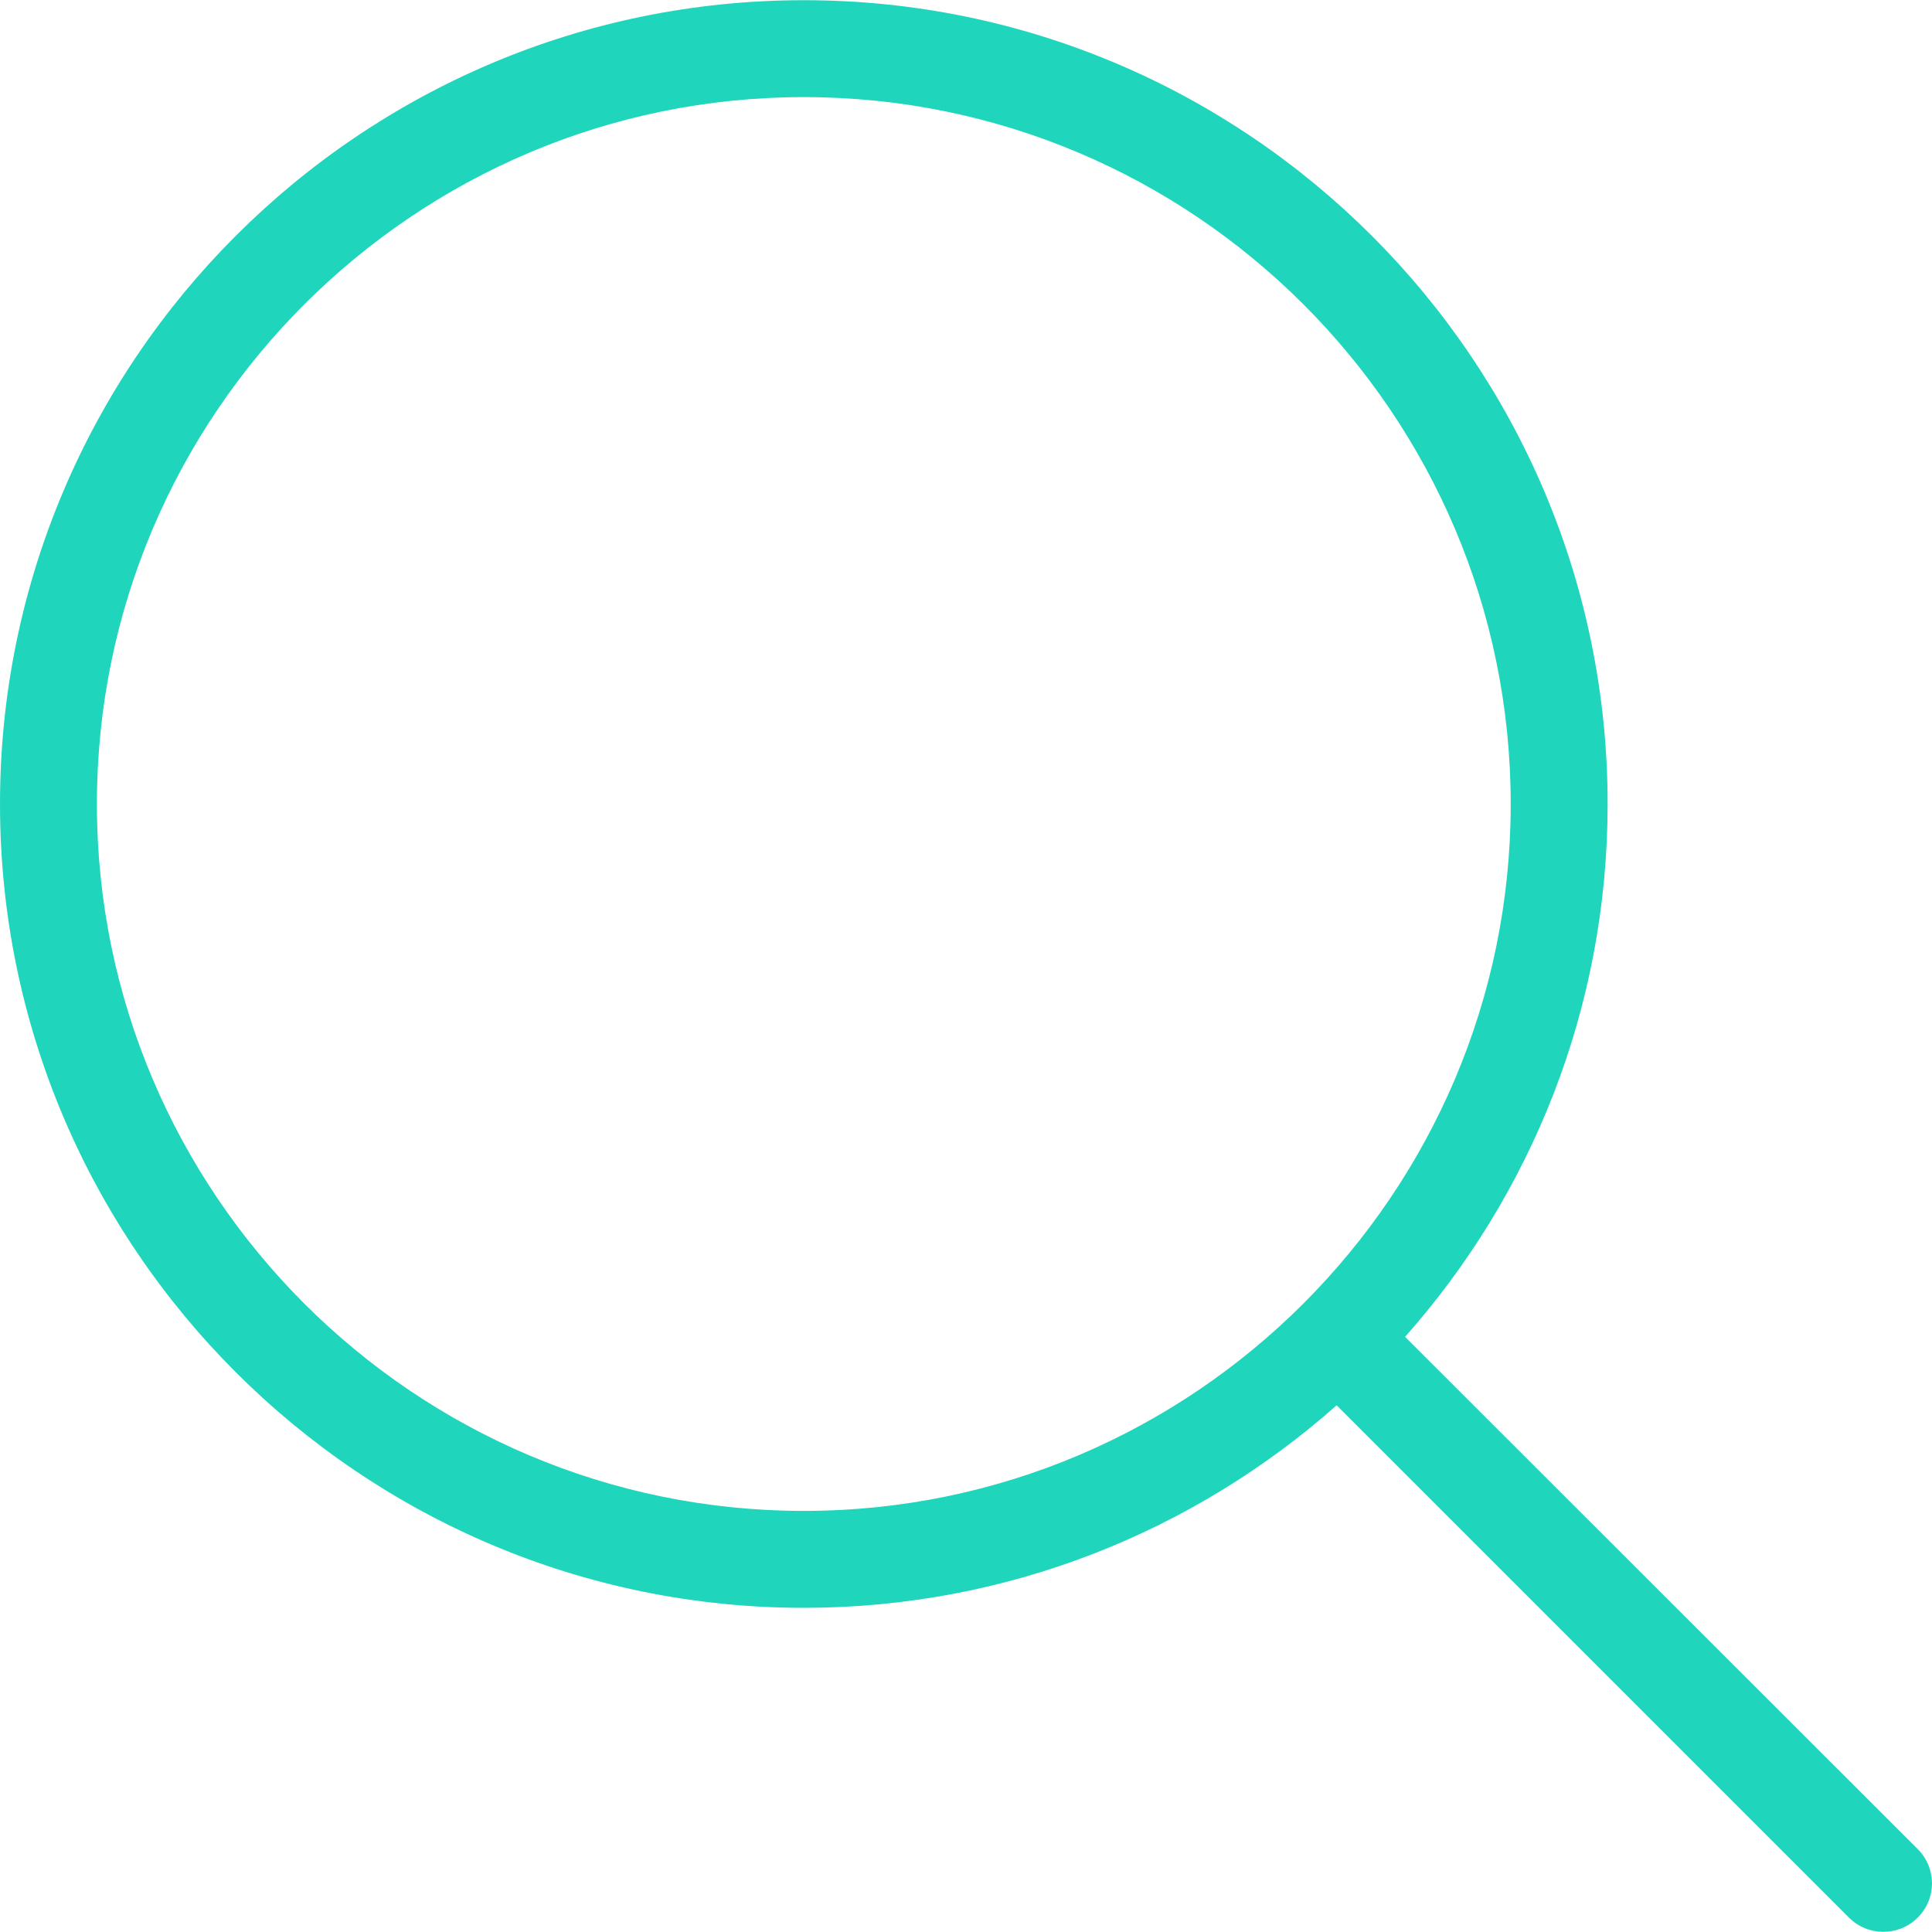
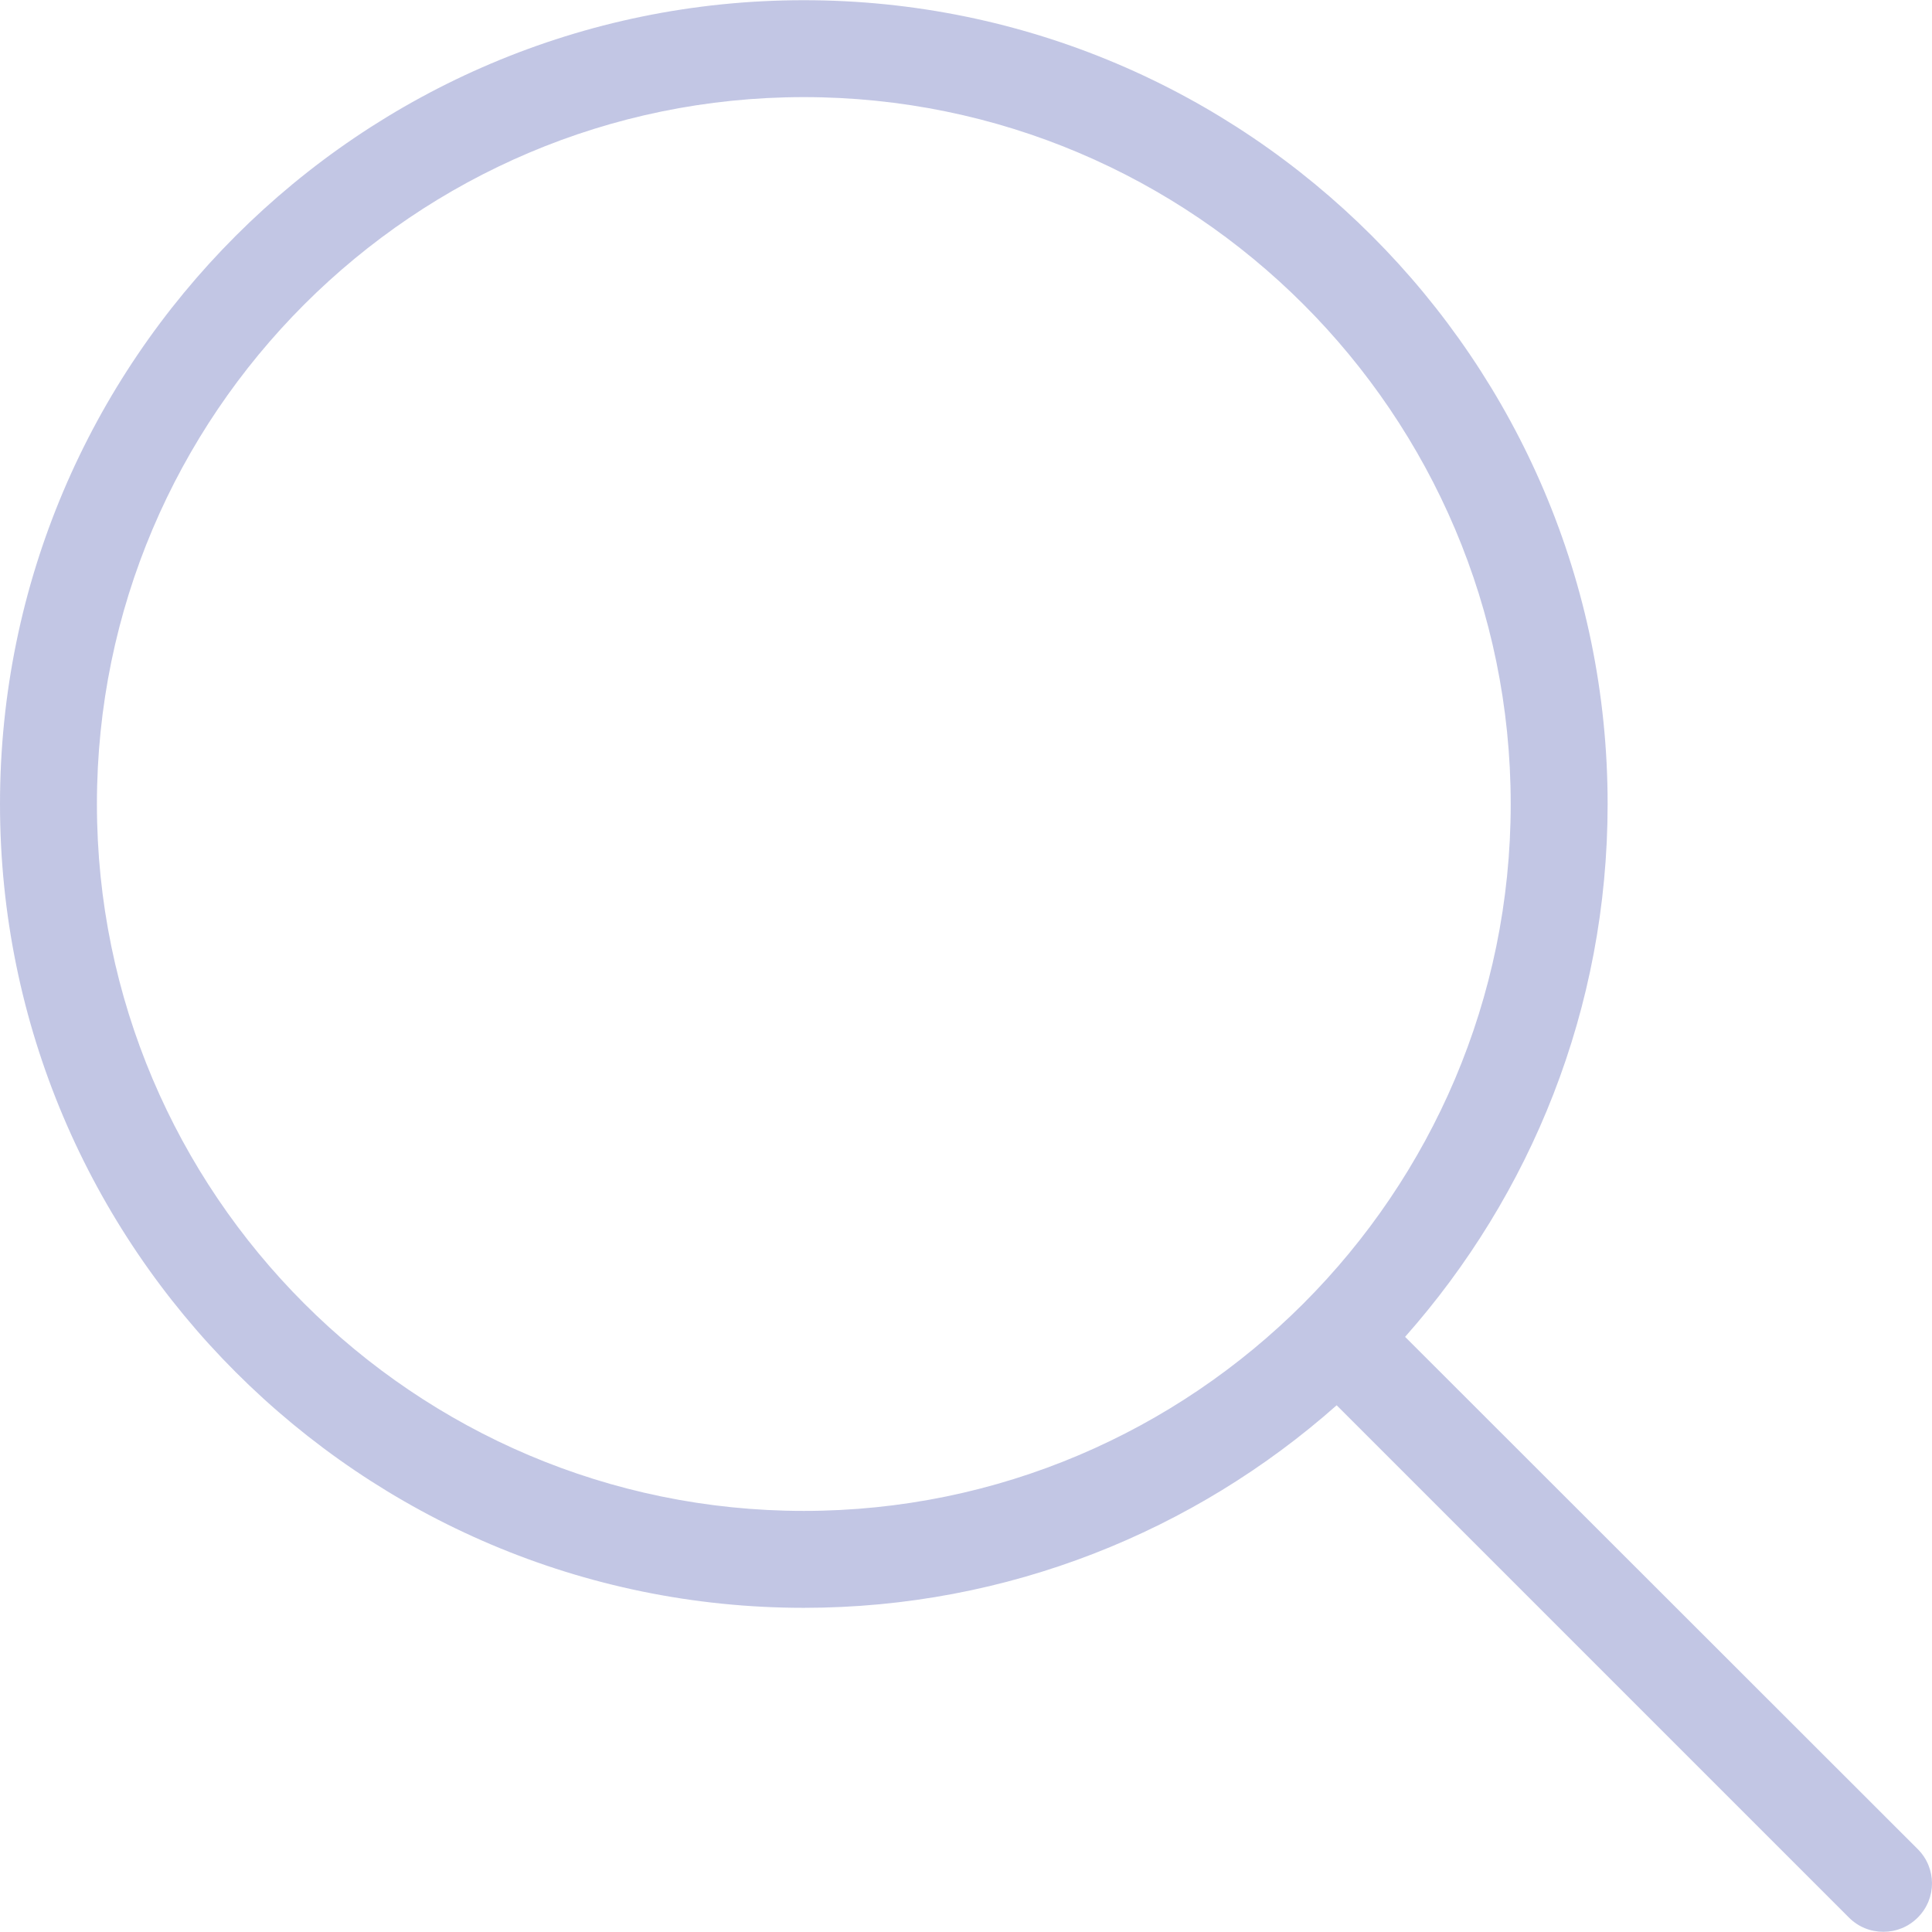
<svg xmlns="http://www.w3.org/2000/svg" version="1.1" id="Capa_1" x="0px" y="0px" viewBox="0 0 488.4 488.4" style="enable-background:new 0 0 488.4 488.4;" xml:space="preserve">
  <g>
    <g>
-       <path fill="#1fd6bd" d="M0,203.25c0,112.1,91.2,203.2,203.2,203.2c51.6,0,98.8-19.4,134.7-51.2l129.5,129.5c2.4,2.4,5.5,3.6,8.7,3.6    s6.3-1.2,8.7-3.6c4.8-4.8,4.8-12.5,0-17.3l-129.6-129.5c31.8-35.9,51.2-83,51.2-134.7c0-112.1-91.2-203.2-203.2-203.2    S0,91.15,0,203.25z M381.9,203.25c0,98.5-80.2,178.7-178.7,178.7s-178.7-80.2-178.7-178.7s80.2-178.7,178.7-178.7    S381.9,104.65,381.9,203.25z" />
+       <path fill="#c0c4e3f7" d="M0,203.25c0,112.1,91.2,203.2,203.2,203.2c51.6,0,98.8-19.4,134.7-51.2l129.5,129.5c2.4,2.4,5.5,3.6,8.7,3.6    s6.3-1.2,8.7-3.6c4.8-4.8,4.8-12.5,0-17.3l-129.6-129.5c31.8-35.9,51.2-83,51.2-134.7c0-112.1-91.2-203.2-203.2-203.2    S0,91.15,0,203.25z M381.9,203.25c0,98.5-80.2,178.7-178.7,178.7s-178.7-80.2-178.7-178.7s80.2-178.7,178.7-178.7    S381.9,104.65,381.9,203.25z" />
    </g>
  </g>
  <g>
</g>
  <g>
</g>
  <g>
</g>
  <g>
</g>
  <g>
</g>
  <g>
</g>
  <g>
</g>
  <g>
</g>
  <g>
</g>
  <g>
</g>
  <g>
</g>
  <g>
</g>
  <g>
</g>
  <g>
</g>
  <g>
</g>
</svg>
